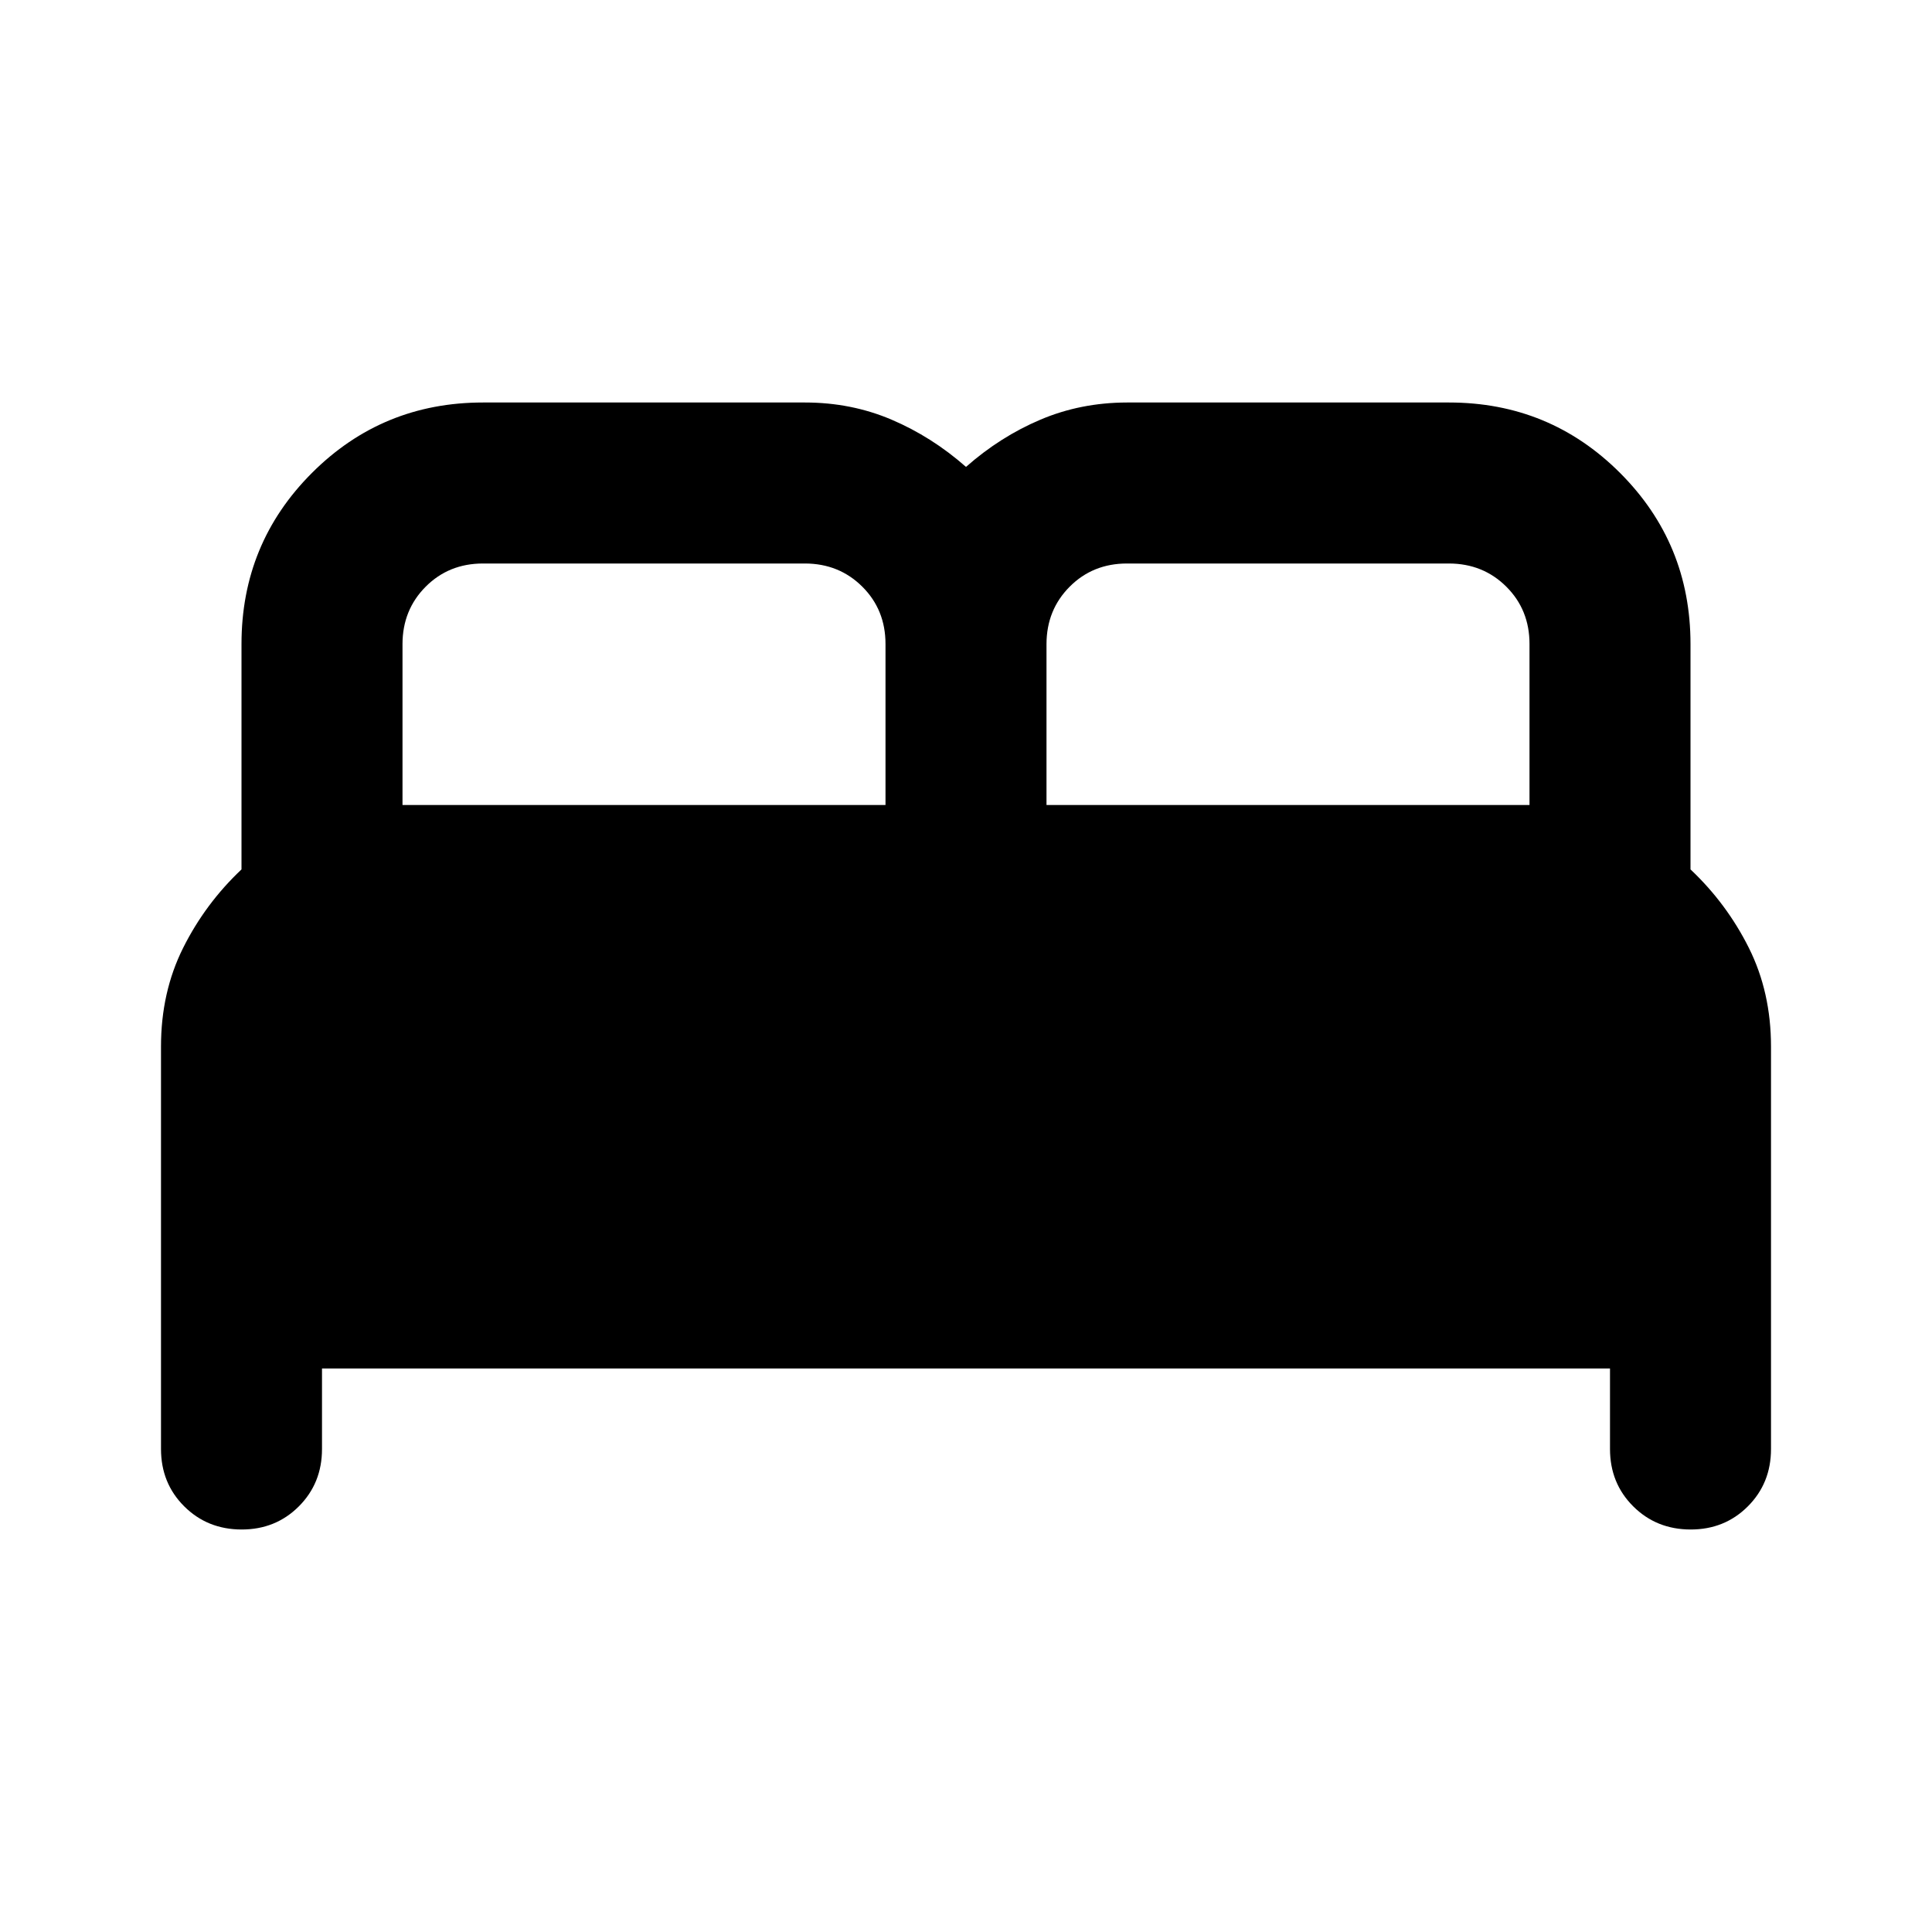
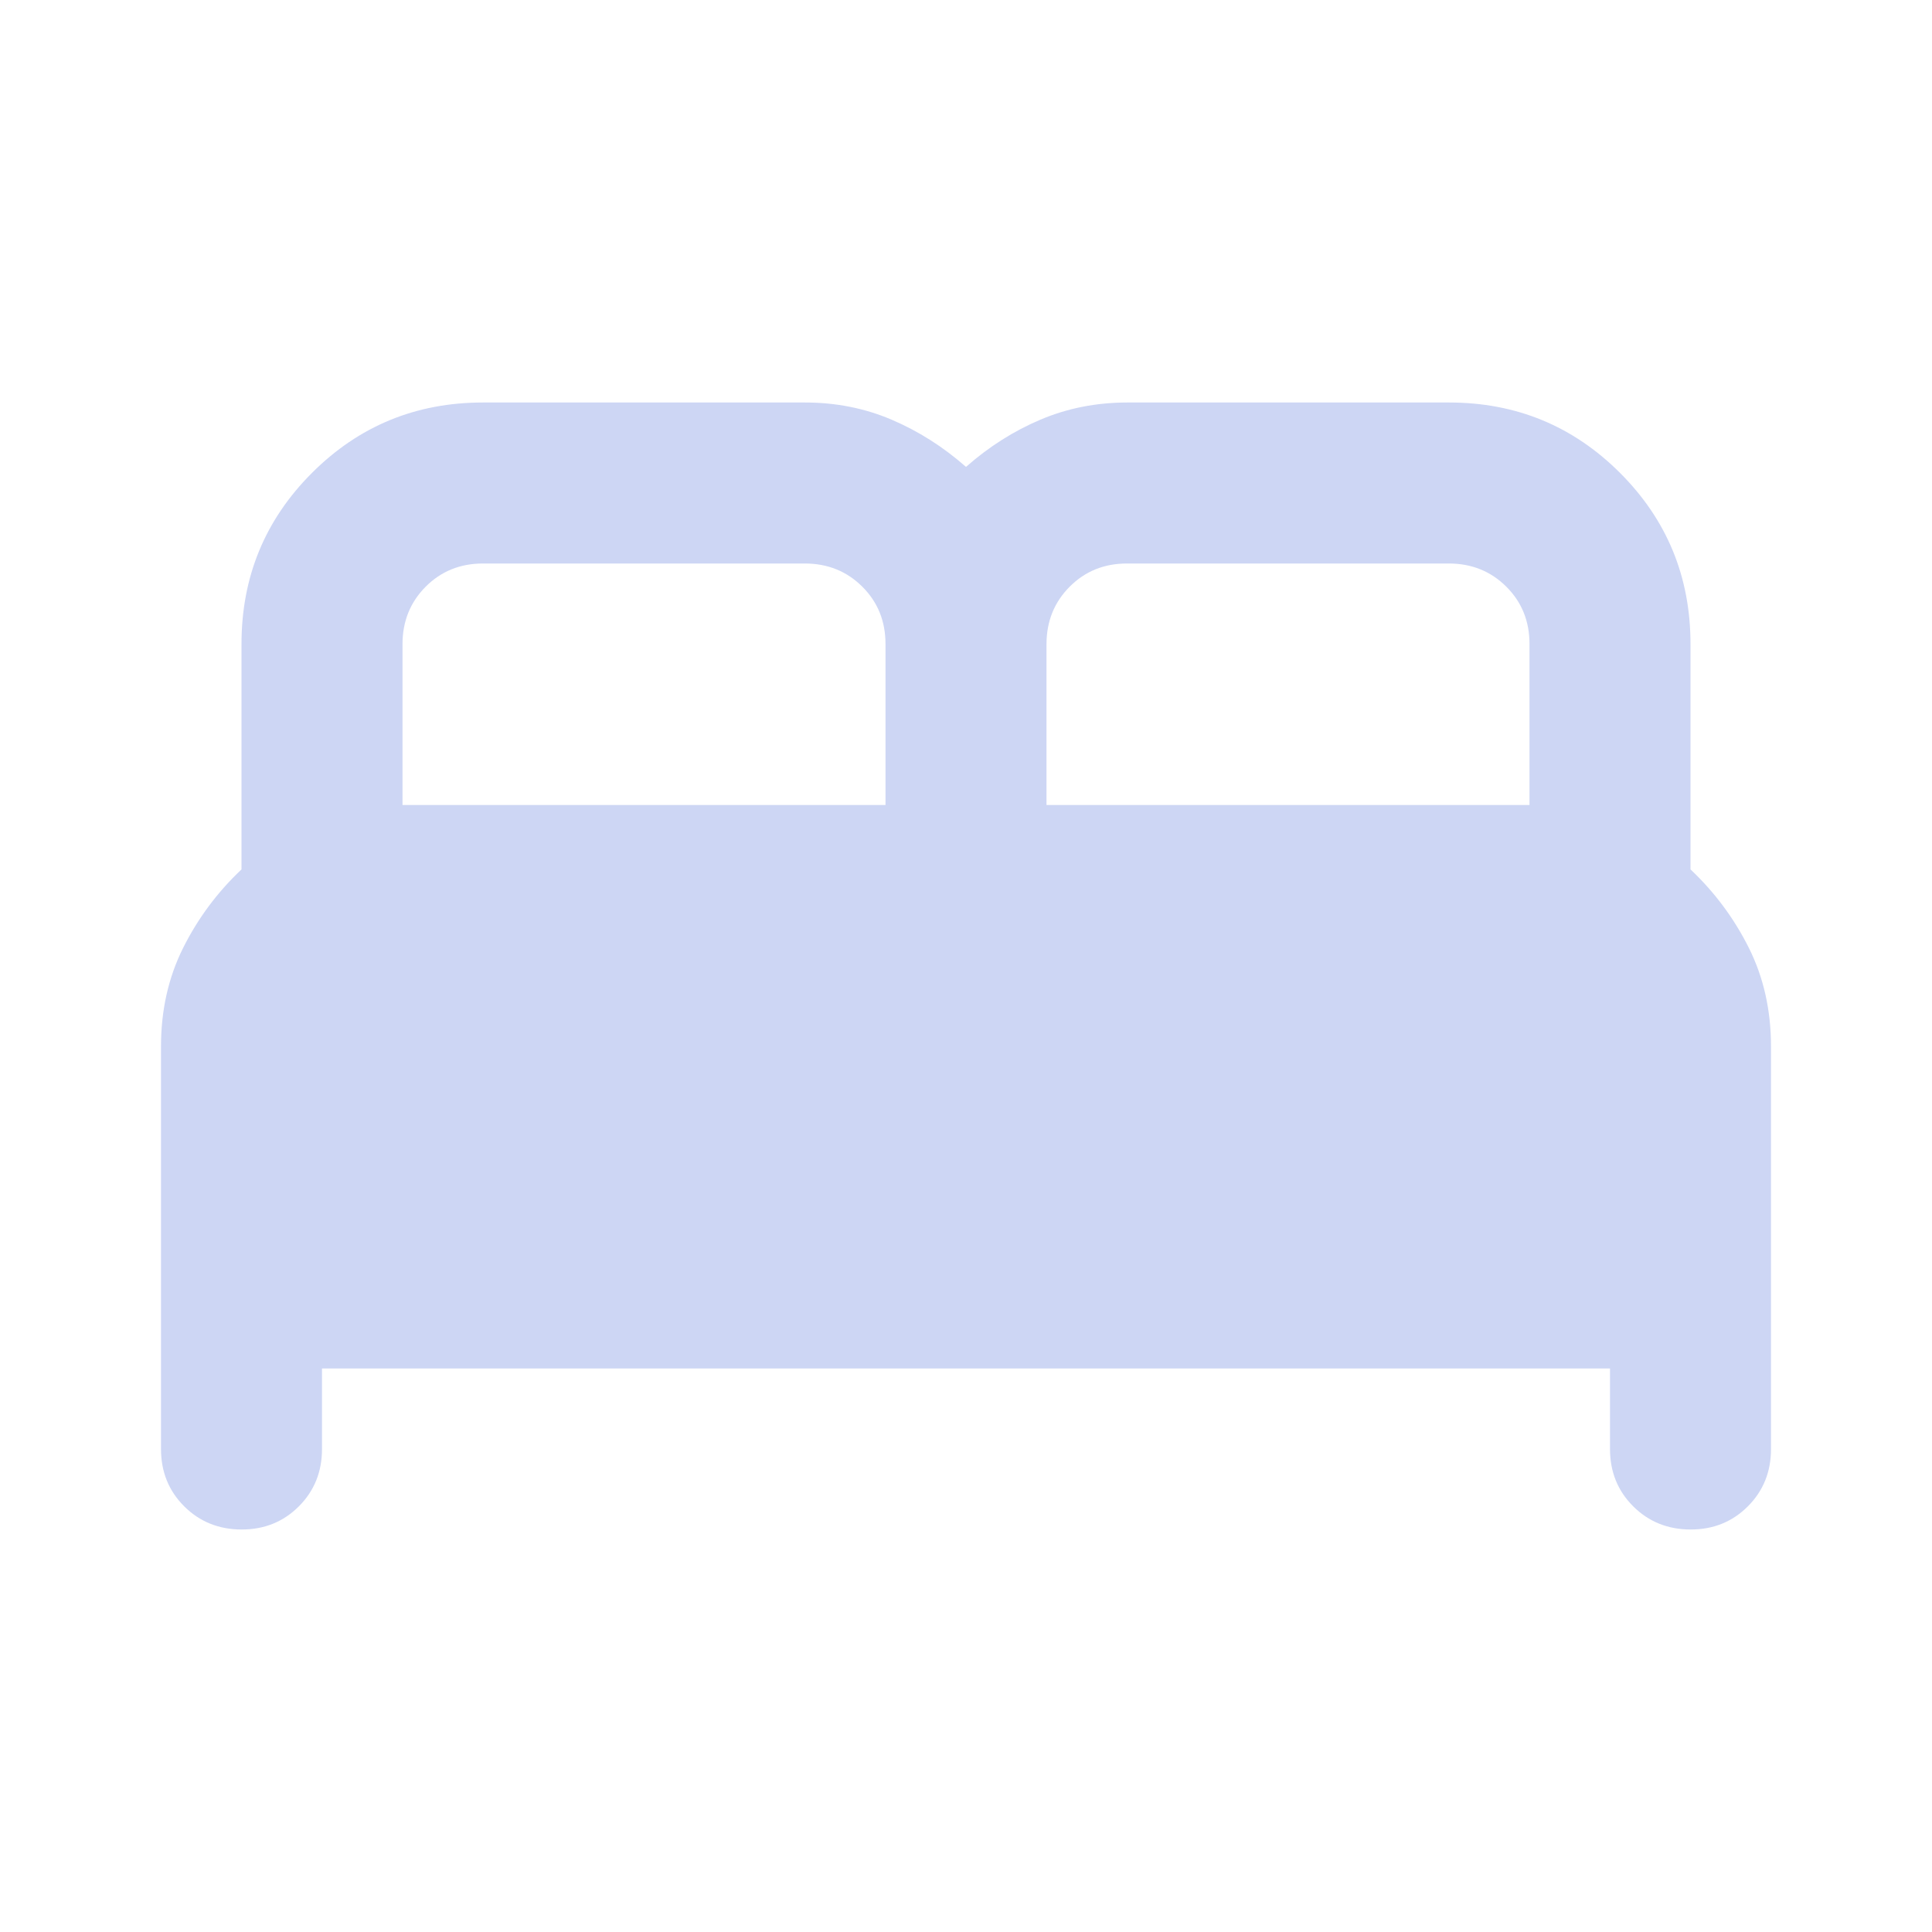
<svg xmlns="http://www.w3.org/2000/svg" width="1em" height="1em" viewBox="0 0 24 24">
-   <path fill="currentColor" d="M2 18v-5q0-.675.275-1.225T3 10.8V8q0-1.25.875-2.125T6 5h4q.575 0 1.075.213T12 5.8q.425-.375.925-.587T14 5h4q1.25 0 2.125.875T21 8v2.8q.45.425.725.975T22 13v5q0 .425-.288.713T21 19t-.712-.288T20 18v-1H4v1q0 .425-.288.713T3 19t-.712-.288T2 18m11-8h6V8q0-.425-.288-.712T18 7h-4q-.425 0-.712.288T13 8zm-8 0h6V8q0-.425-.288-.712T10 7H6q-.425 0-.712.288T5 8z" />
+   <path fill="#cdd6f4" d="M2 18v-5q0-.675.275-1.225T3 10.8V8q0-1.25.875-2.125T6 5h4q.575 0 1.075.213T12 5.8q.425-.375.925-.587T14 5h4q1.25 0 2.125.875T21 8v2.8q.45.425.725.975T22 13v5q0 .425-.288.713T21 19t-.712-.288T20 18v-1H4v1q0 .425-.288.713T3 19t-.712-.288T2 18m11-8h6V8q0-.425-.288-.712T18 7h-4q-.425 0-.712.288T13 8zm-8 0h6V8q0-.425-.288-.712T10 7H6q-.425 0-.712.288T5 8z" />
</svg>
